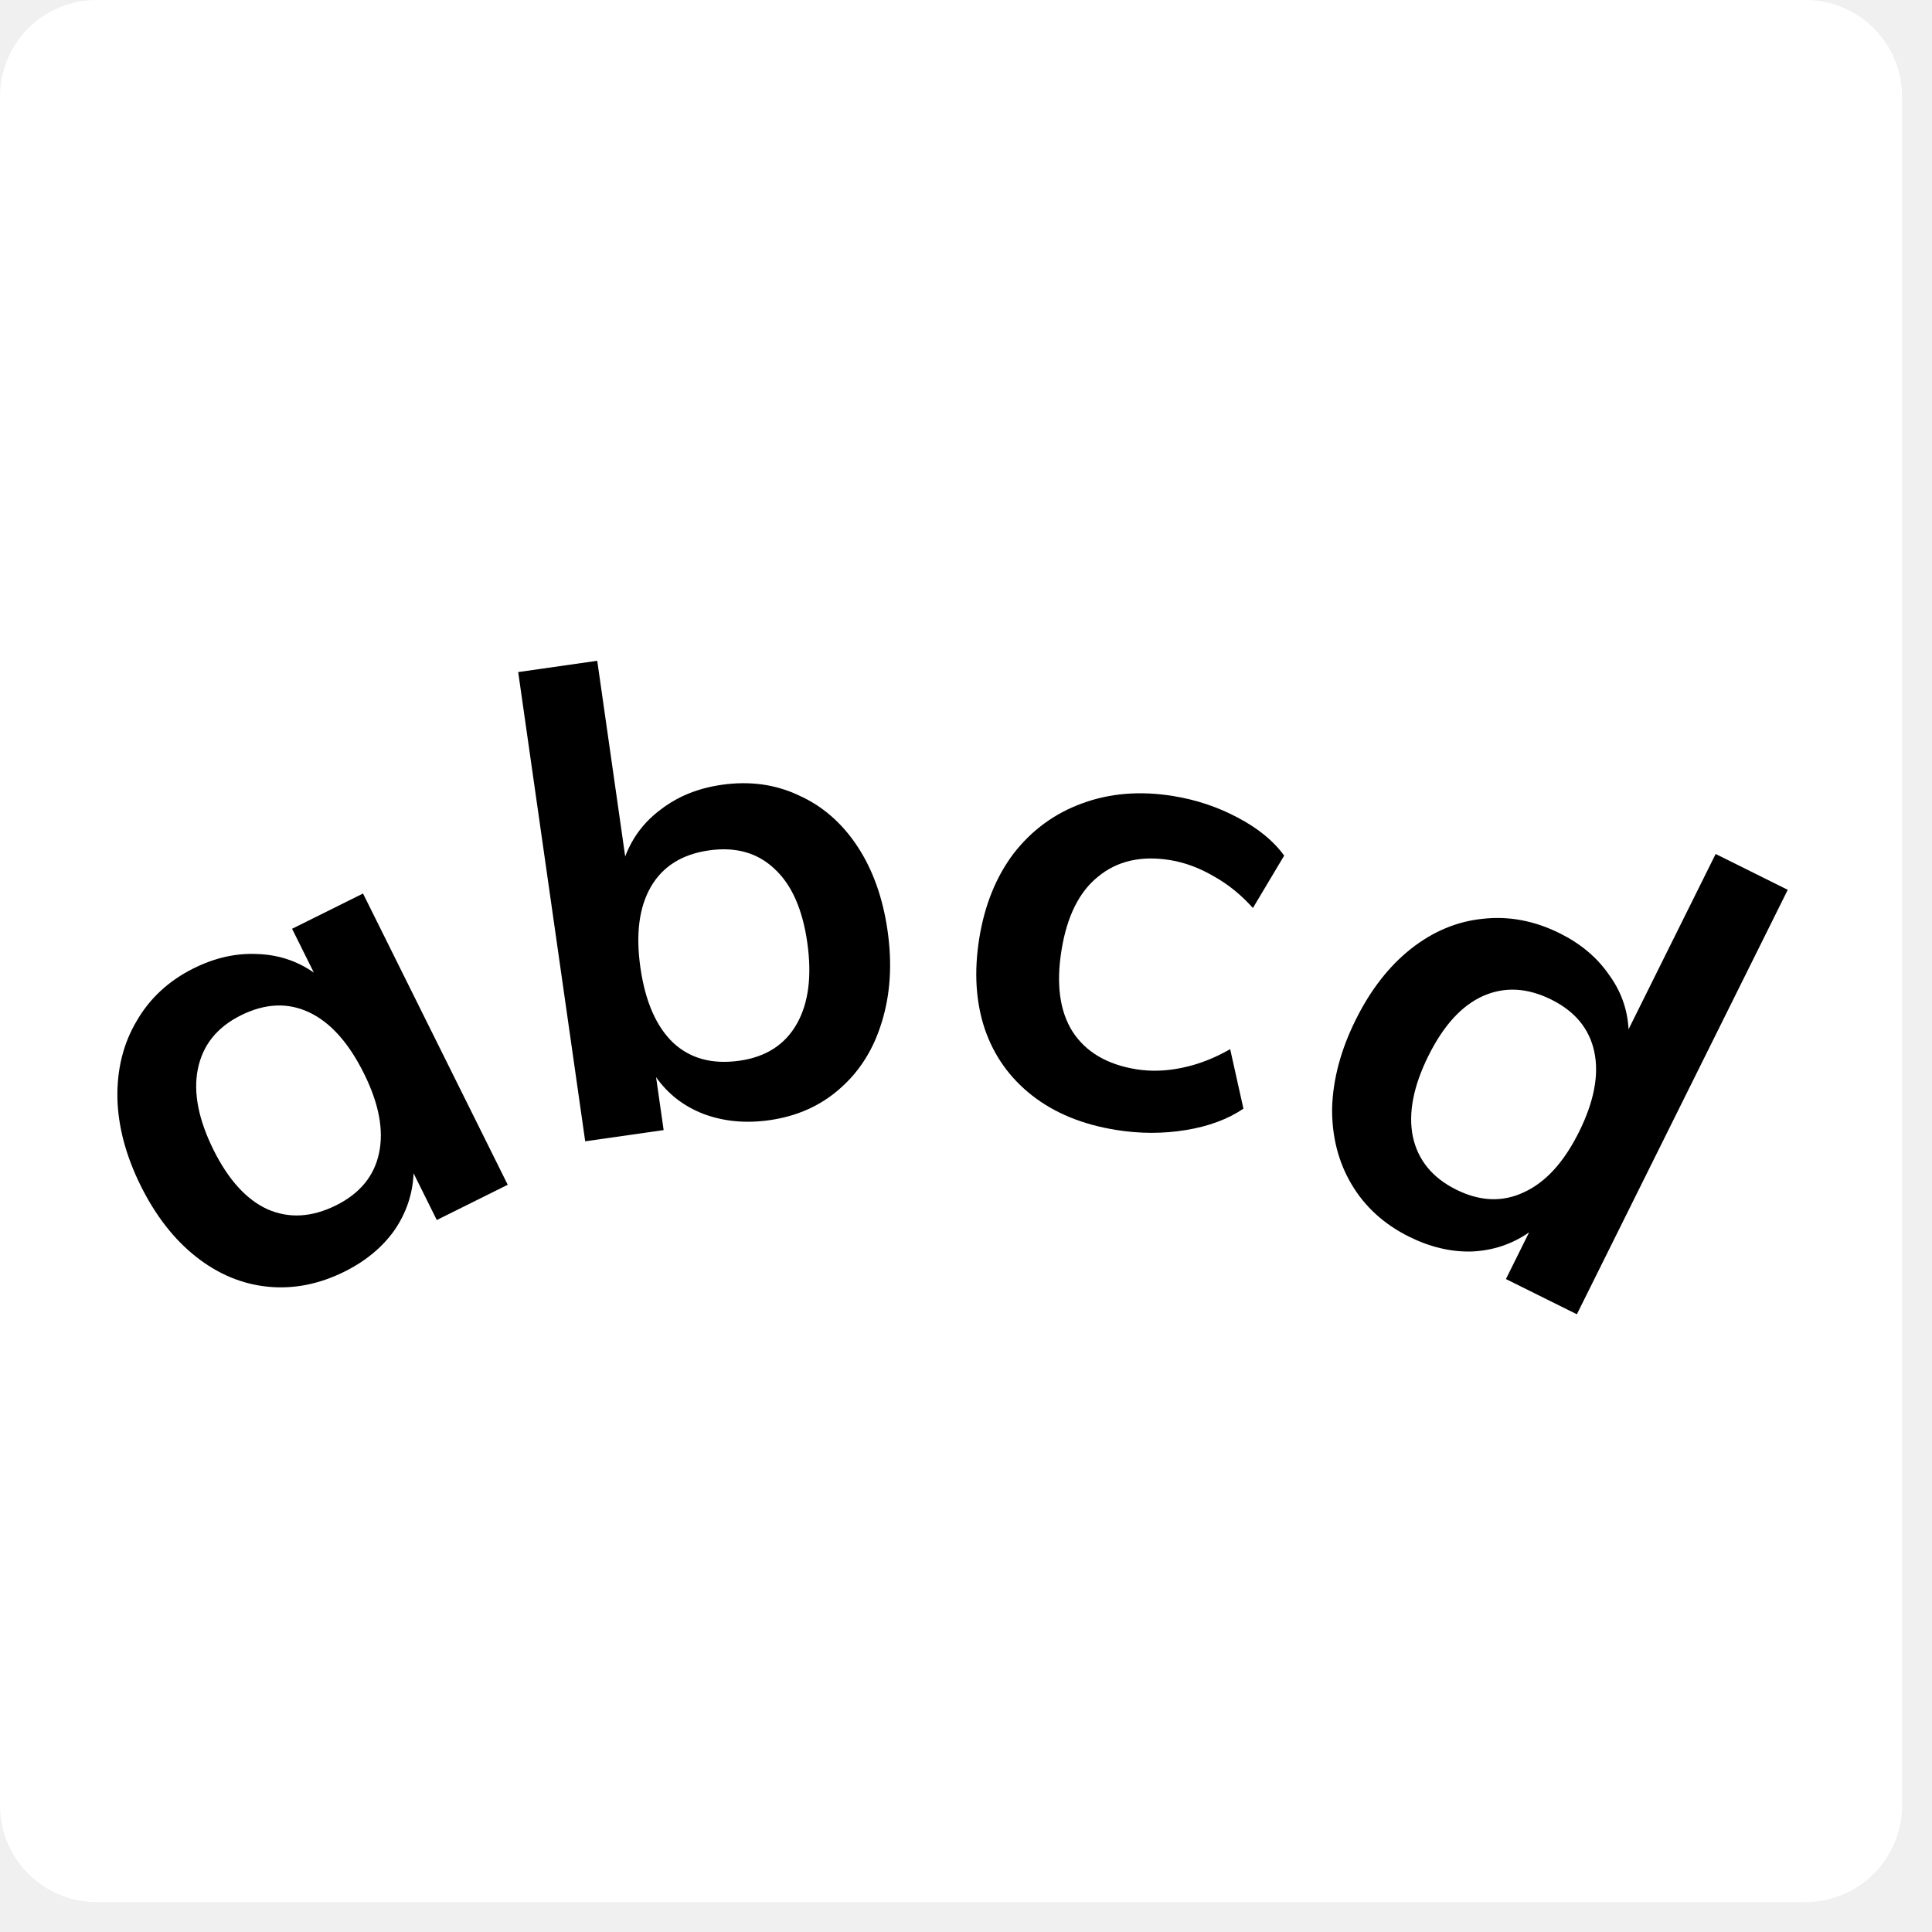
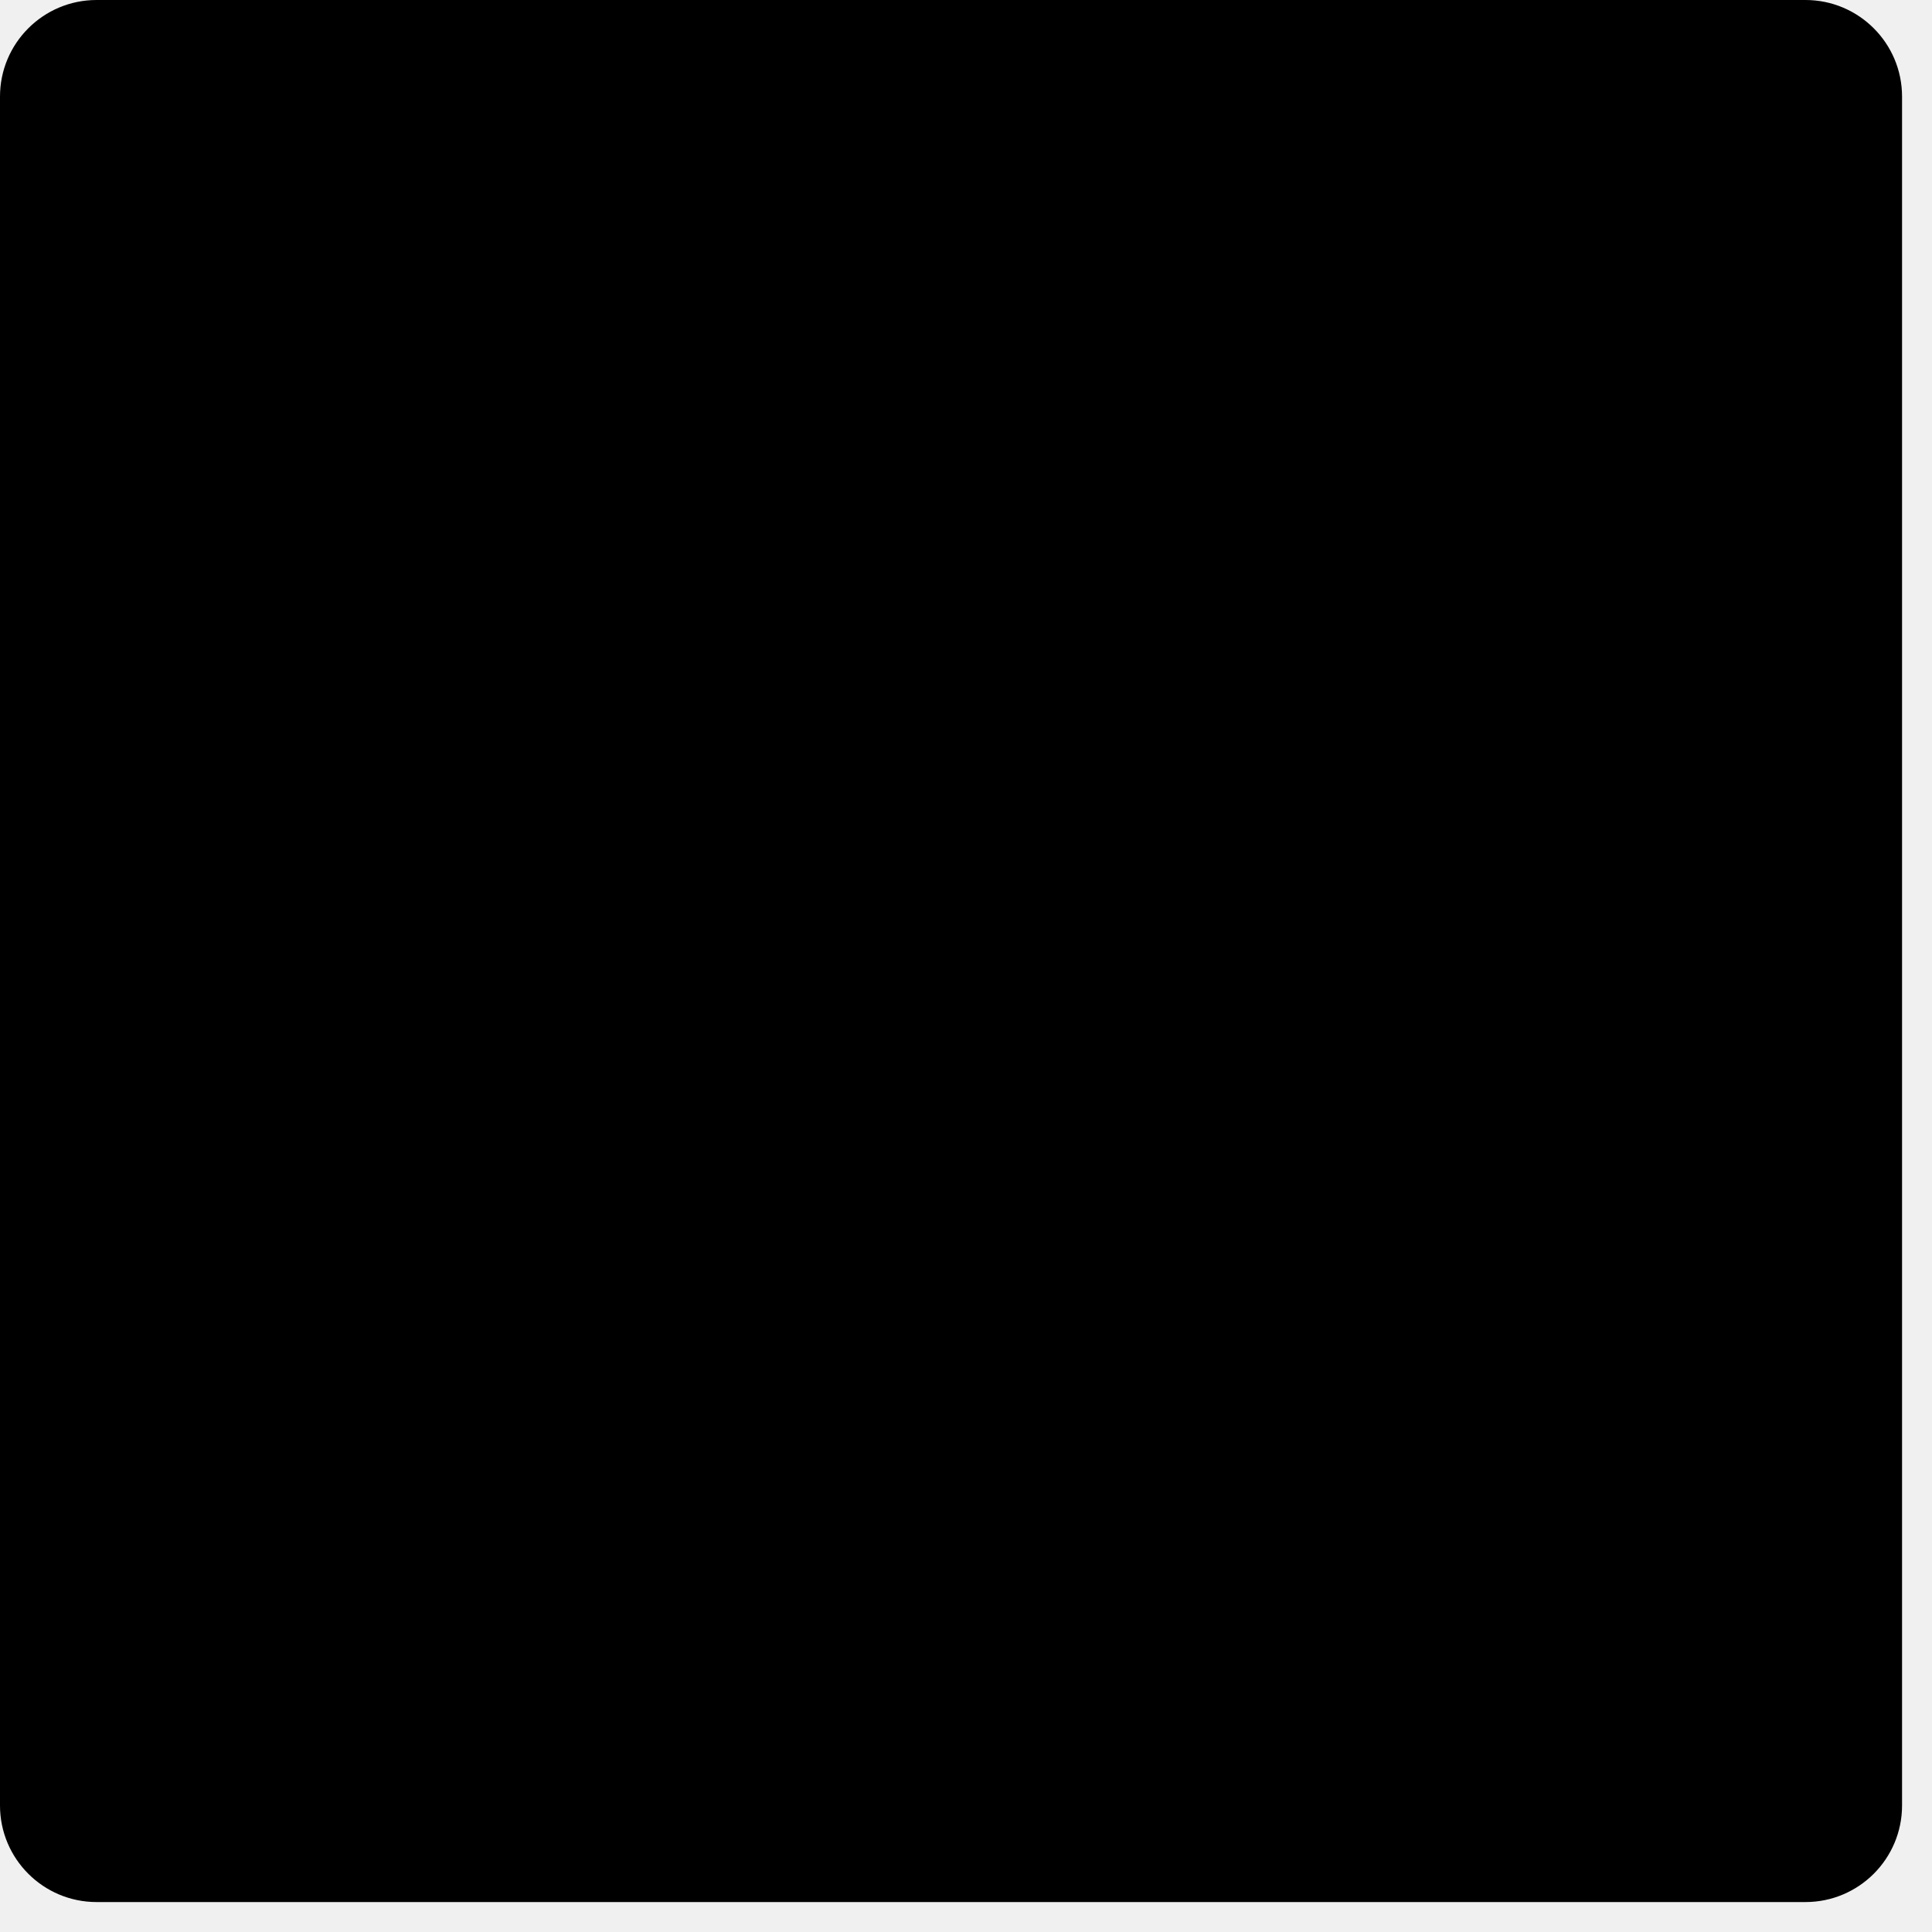
<svg xmlns="http://www.w3.org/2000/svg" width="60" height="60" viewBox="0 0 60 60" fill="none">
-   <rect width="59.07" height="59.07" rx="3" fill="white" />
+   <rect width="59.07" height="59.07" rx="3" fill="currentColor" />
  <path d="M11.274 27.749L15.768 36.794L13.565 37.889L12.844 36.438C12.818 37.076 12.62 37.666 12.249 38.208C11.872 38.737 11.355 39.165 10.698 39.492C9.91 39.883 9.117 40.039 8.318 39.96C7.519 39.88 6.777 39.571 6.093 39.033C5.409 38.494 4.835 37.759 4.372 36.828C3.91 35.897 3.668 34.99 3.646 34.107C3.63 33.207 3.829 32.408 4.242 31.712C4.65 31.003 5.241 30.456 6.018 30.07C6.674 29.744 7.331 29.597 7.987 29.628C8.636 29.648 9.223 29.84 9.747 30.205L9.071 28.844L11.274 27.749ZM10.435 37.434C11.175 37.066 11.621 36.525 11.772 35.809C11.923 35.094 11.767 34.271 11.304 33.34C10.83 32.384 10.262 31.751 9.601 31.439C8.94 31.127 8.233 31.158 7.481 31.532C6.74 31.9 6.295 32.456 6.144 33.201C5.999 33.928 6.161 34.763 6.629 35.707C7.092 36.638 7.651 37.254 8.306 37.554C8.973 37.847 9.683 37.807 10.435 37.434Z" fill="black" />
  <path d="M22.412 24.373C23.283 24.249 24.079 24.357 24.802 24.699C25.535 25.025 26.142 25.551 26.623 26.277C27.104 27.003 27.418 27.881 27.565 28.91C27.712 29.94 27.651 30.884 27.384 31.744C27.127 32.589 26.694 33.277 26.083 33.809C25.485 34.339 24.757 34.665 23.899 34.788C23.16 34.893 22.477 34.829 21.851 34.595C21.238 34.359 20.746 33.979 20.375 33.453L20.61 35.096L18.174 35.444L16.093 20.872L18.548 20.521L19.416 26.599C19.641 26.002 20.015 25.51 20.539 25.126C21.061 24.728 21.686 24.477 22.412 24.373ZM22.968 32.941C23.787 32.824 24.379 32.443 24.745 31.798C25.111 31.153 25.219 30.309 25.07 29.267C24.923 28.237 24.586 27.477 24.058 26.987C23.528 26.483 22.847 26.291 22.015 26.41C21.184 26.529 20.584 26.904 20.217 27.535C19.849 28.167 19.739 29.004 19.888 30.047C20.039 31.103 20.38 31.883 20.909 32.386C21.437 32.877 22.124 33.061 22.968 32.941Z" fill="black" />
  <path d="M34.66 35.091C33.62 34.924 32.753 34.568 32.057 34.024C31.361 33.48 30.871 32.793 30.586 31.964C30.303 31.121 30.245 30.18 30.412 29.14C30.58 28.1 30.938 27.219 31.486 26.497C32.047 25.777 32.752 25.263 33.598 24.953C34.46 24.633 35.404 24.555 36.431 24.721C37.142 24.835 37.809 25.057 38.431 25.387C39.066 25.719 39.549 26.114 39.881 26.572L38.91 28.199C38.544 27.789 38.138 27.46 37.691 27.212C37.247 26.952 36.794 26.785 36.334 26.71C35.438 26.566 34.695 26.737 34.104 27.223C33.515 27.695 33.135 28.458 32.966 29.511C32.796 30.564 32.911 31.406 33.309 32.037C33.72 32.671 34.38 33.06 35.288 33.207C35.749 33.281 36.231 33.264 36.734 33.156C37.238 33.048 37.728 32.857 38.204 32.582L38.616 34.431C38.131 34.758 37.535 34.98 36.827 35.095C36.12 35.211 35.398 35.21 34.66 35.091Z" fill="black" />
  <path d="M55.52 27.634L48.971 40.816L46.768 39.722L47.488 38.271C46.965 38.636 46.375 38.834 45.719 38.866C45.069 38.886 44.416 38.732 43.759 38.406C42.983 38.02 42.388 37.479 41.975 36.782C41.562 36.086 41.36 35.293 41.37 34.405C41.397 33.51 41.642 32.597 42.105 31.666C42.568 30.735 43.141 30 43.825 29.461C44.51 28.923 45.252 28.614 46.05 28.534C46.855 28.443 47.651 28.593 48.44 28.984C49.084 29.305 49.589 29.727 49.954 30.251C50.337 30.768 50.544 31.34 50.576 31.966L53.281 26.521L55.52 27.634ZM45.222 36.944C45.962 37.312 46.663 37.34 47.324 37.028C47.997 36.722 48.568 36.098 49.037 35.154C49.505 34.211 49.664 33.382 49.513 32.667C49.362 31.952 48.917 31.41 48.176 31.042C47.424 30.669 46.712 30.635 46.039 30.94C45.383 31.24 44.825 31.856 44.362 32.787C43.893 33.731 43.731 34.566 43.876 35.293C44.033 36.026 44.482 36.576 45.222 36.944Z" fill="black" />
</svg>
